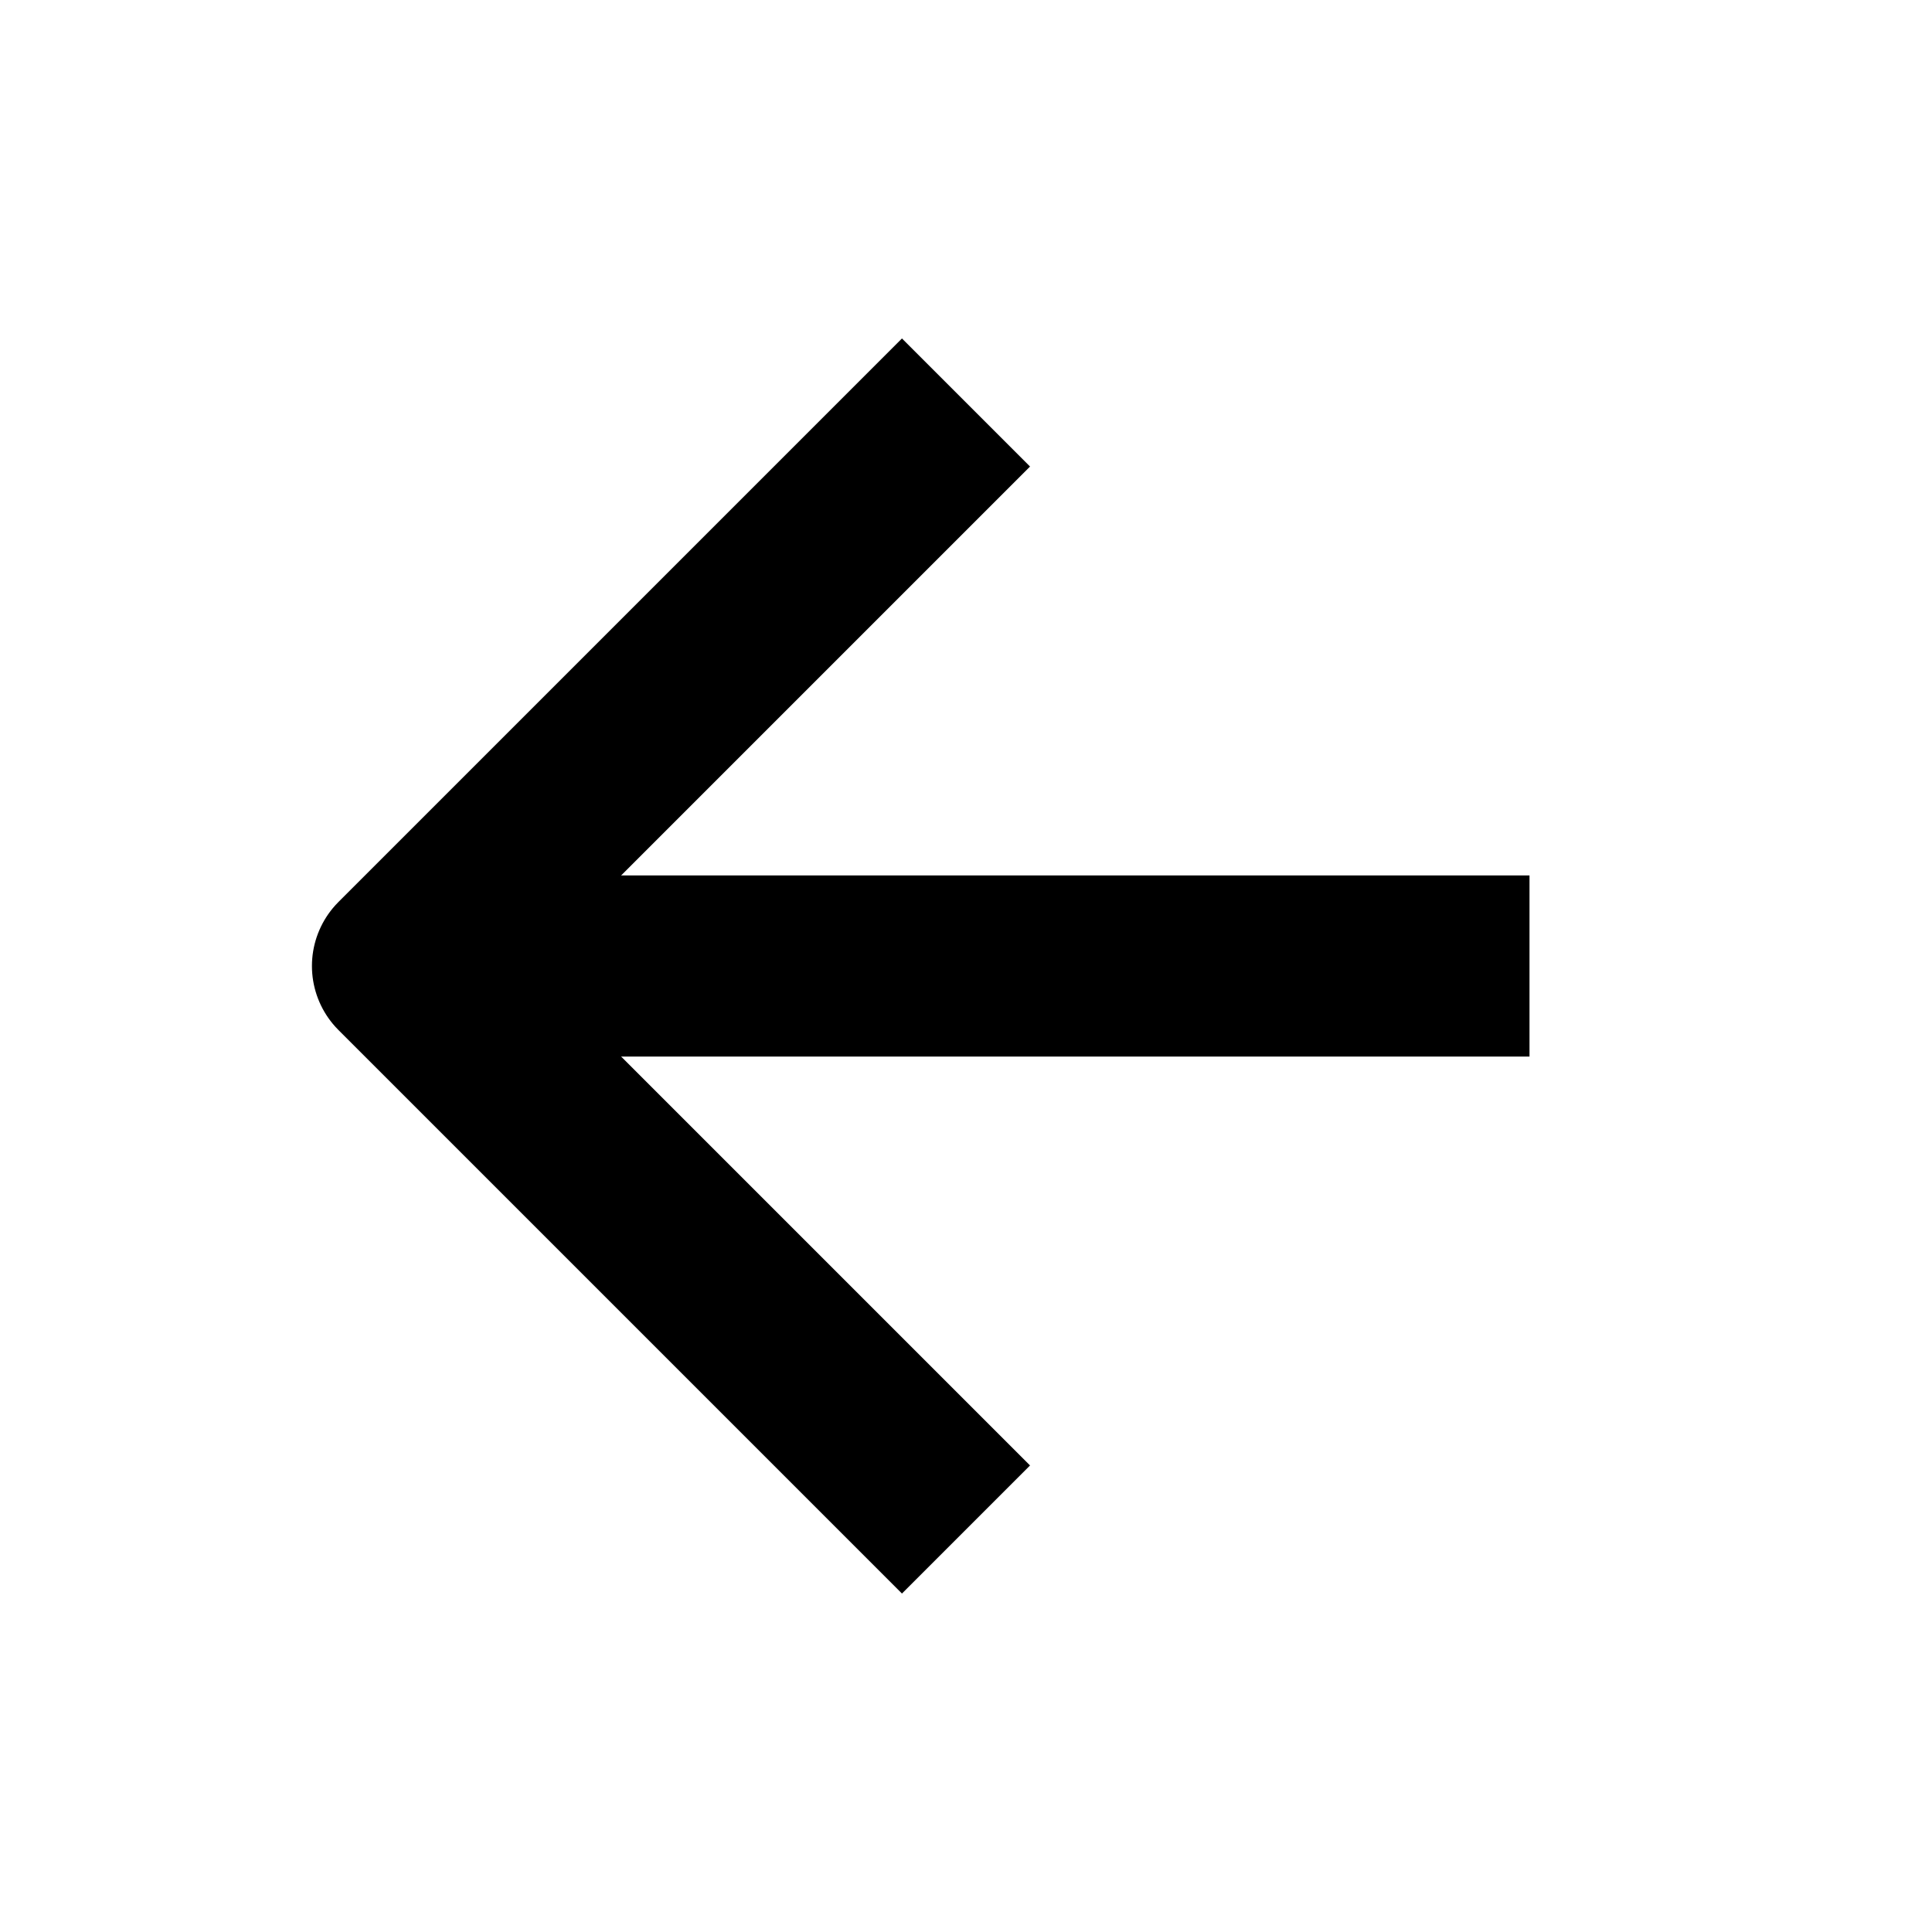
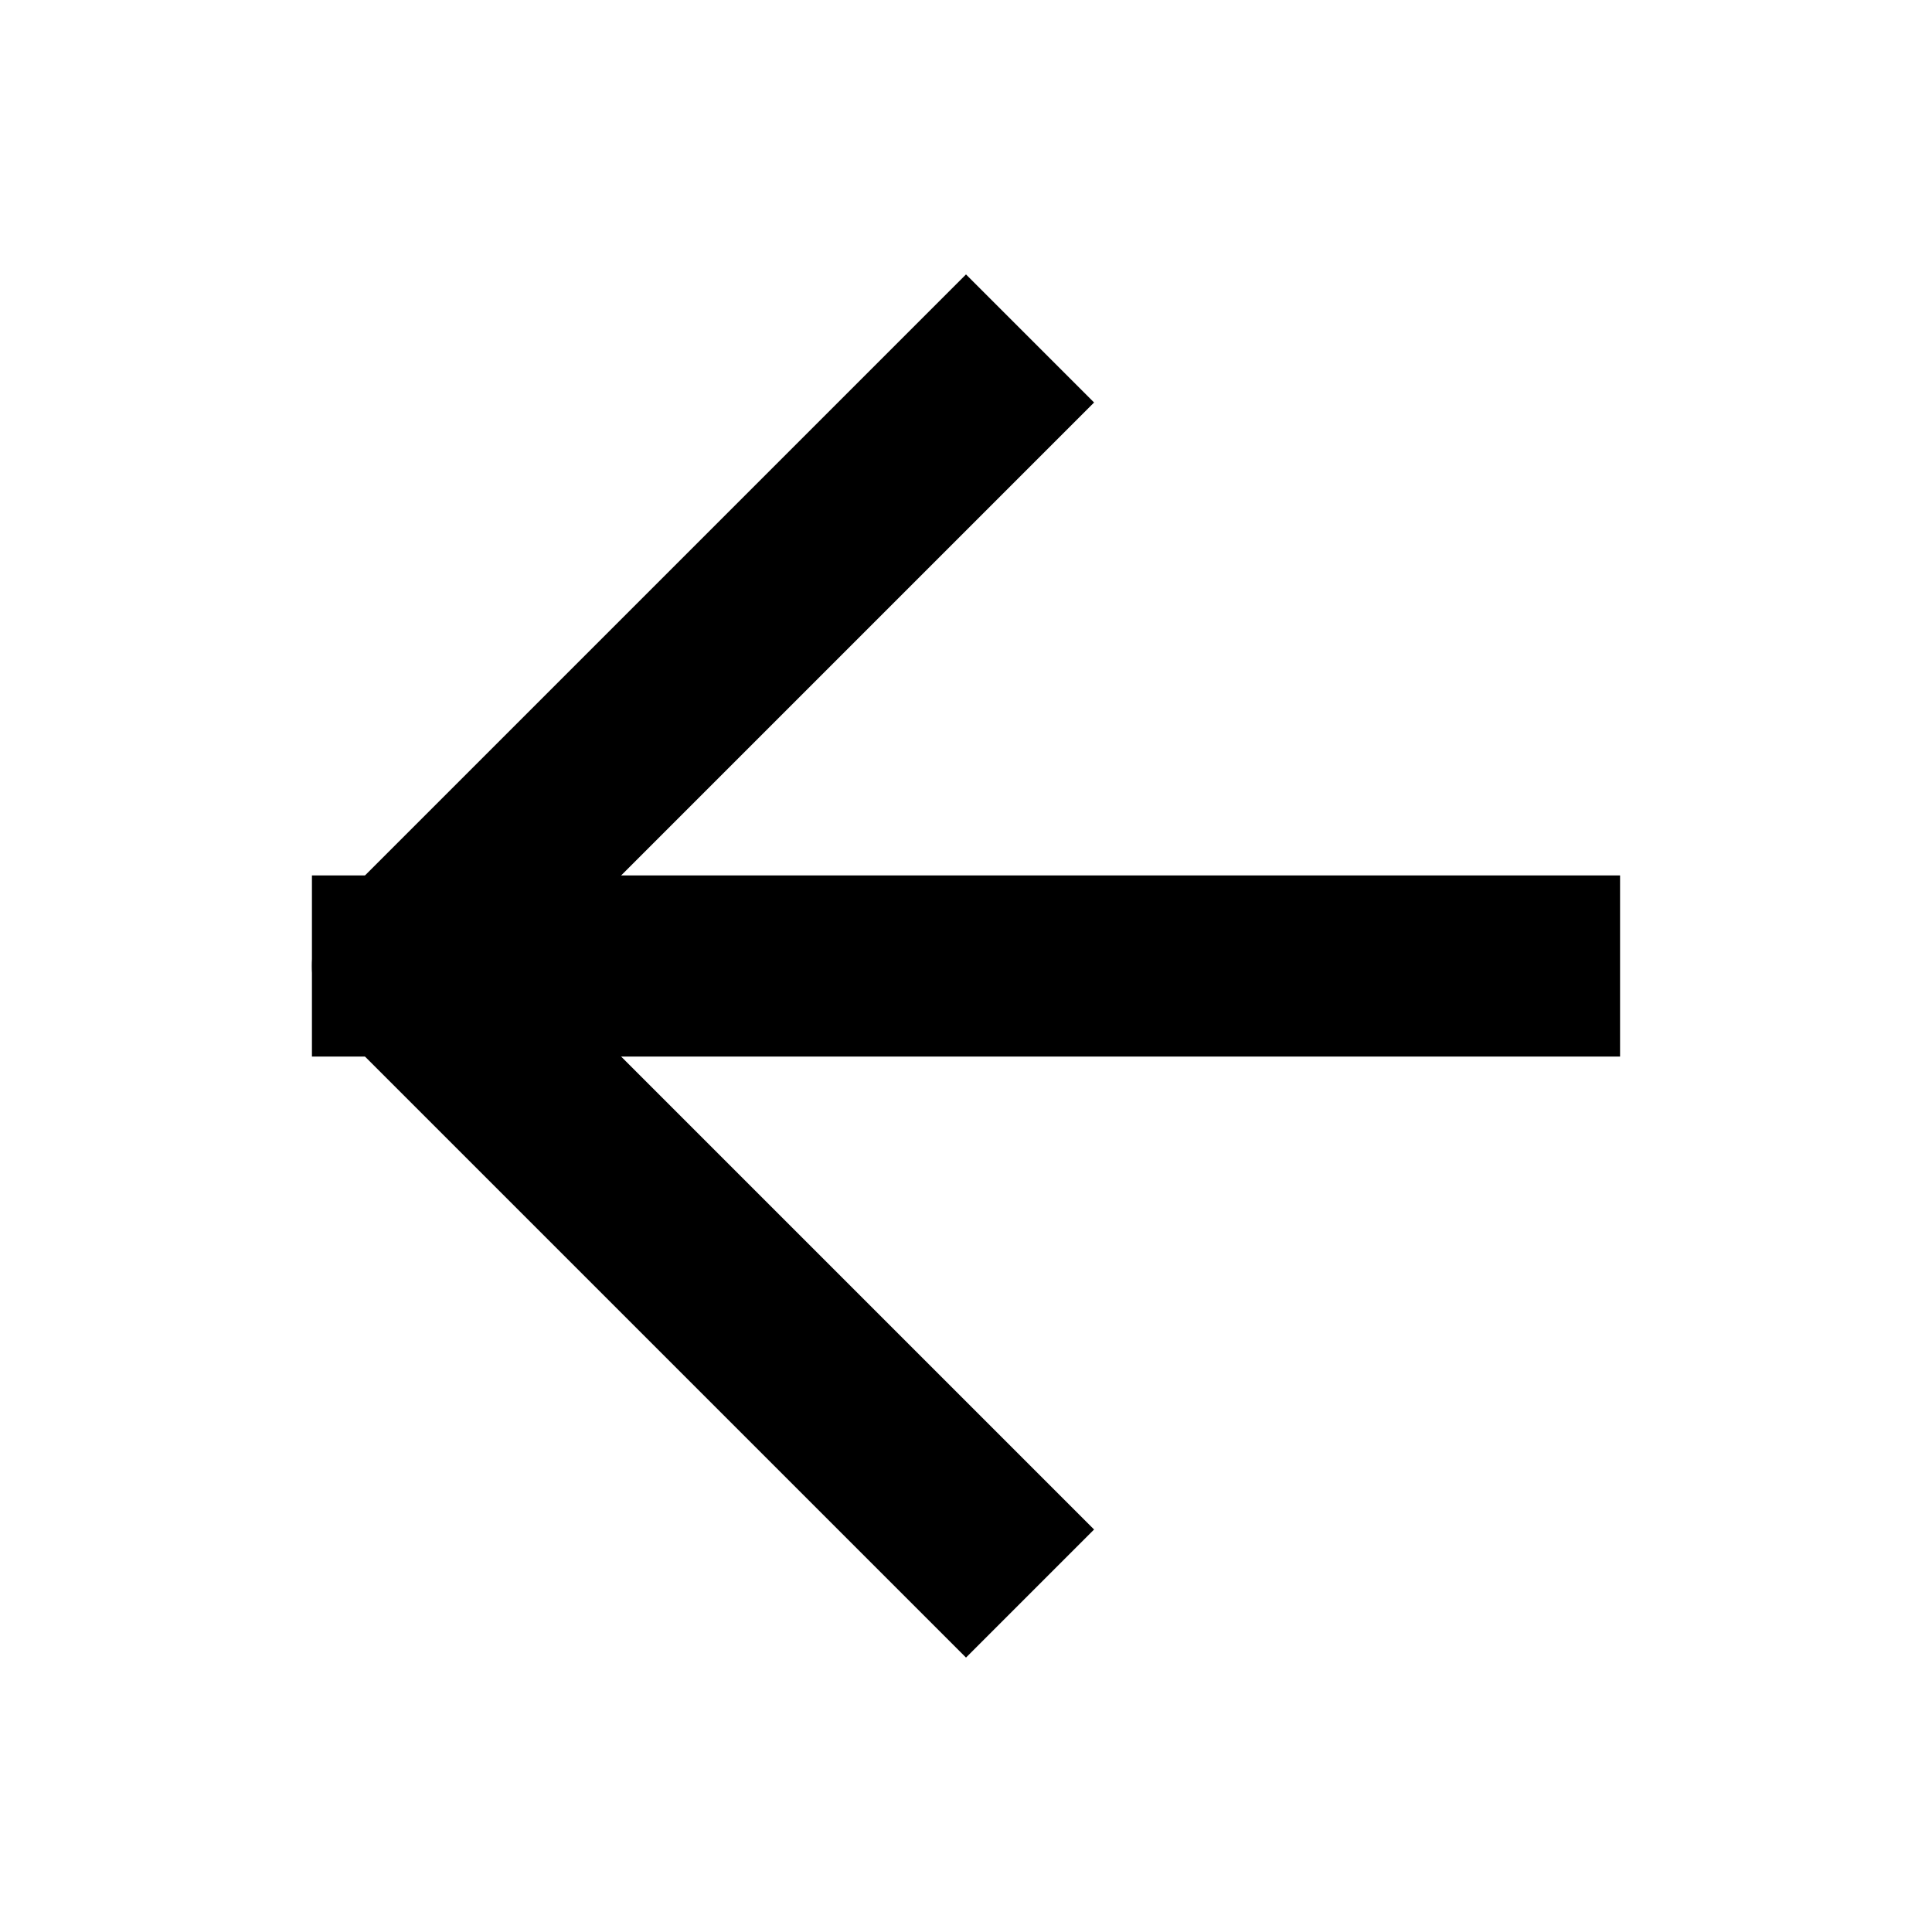
- <svg xmlns="http://www.w3.org/2000/svg" width="24" height="24" viewBox="0 0 24 24" fill="none" stroke="currentColor" stroke-width="2.25" stroke-linecap="butt" stroke-linejoin="round">
+ <svg xmlns="http://www.w3.org/2000/svg" width="24" height="24" viewBox="0 0 24 24" fill="none" stroke="currentColor" stroke-width="2.25" stroke-linecap="square" stroke-linejoin="round">
  <path d="m12 19-7-7 7-7" />
  <path d="M19 12H5" />
</svg>
